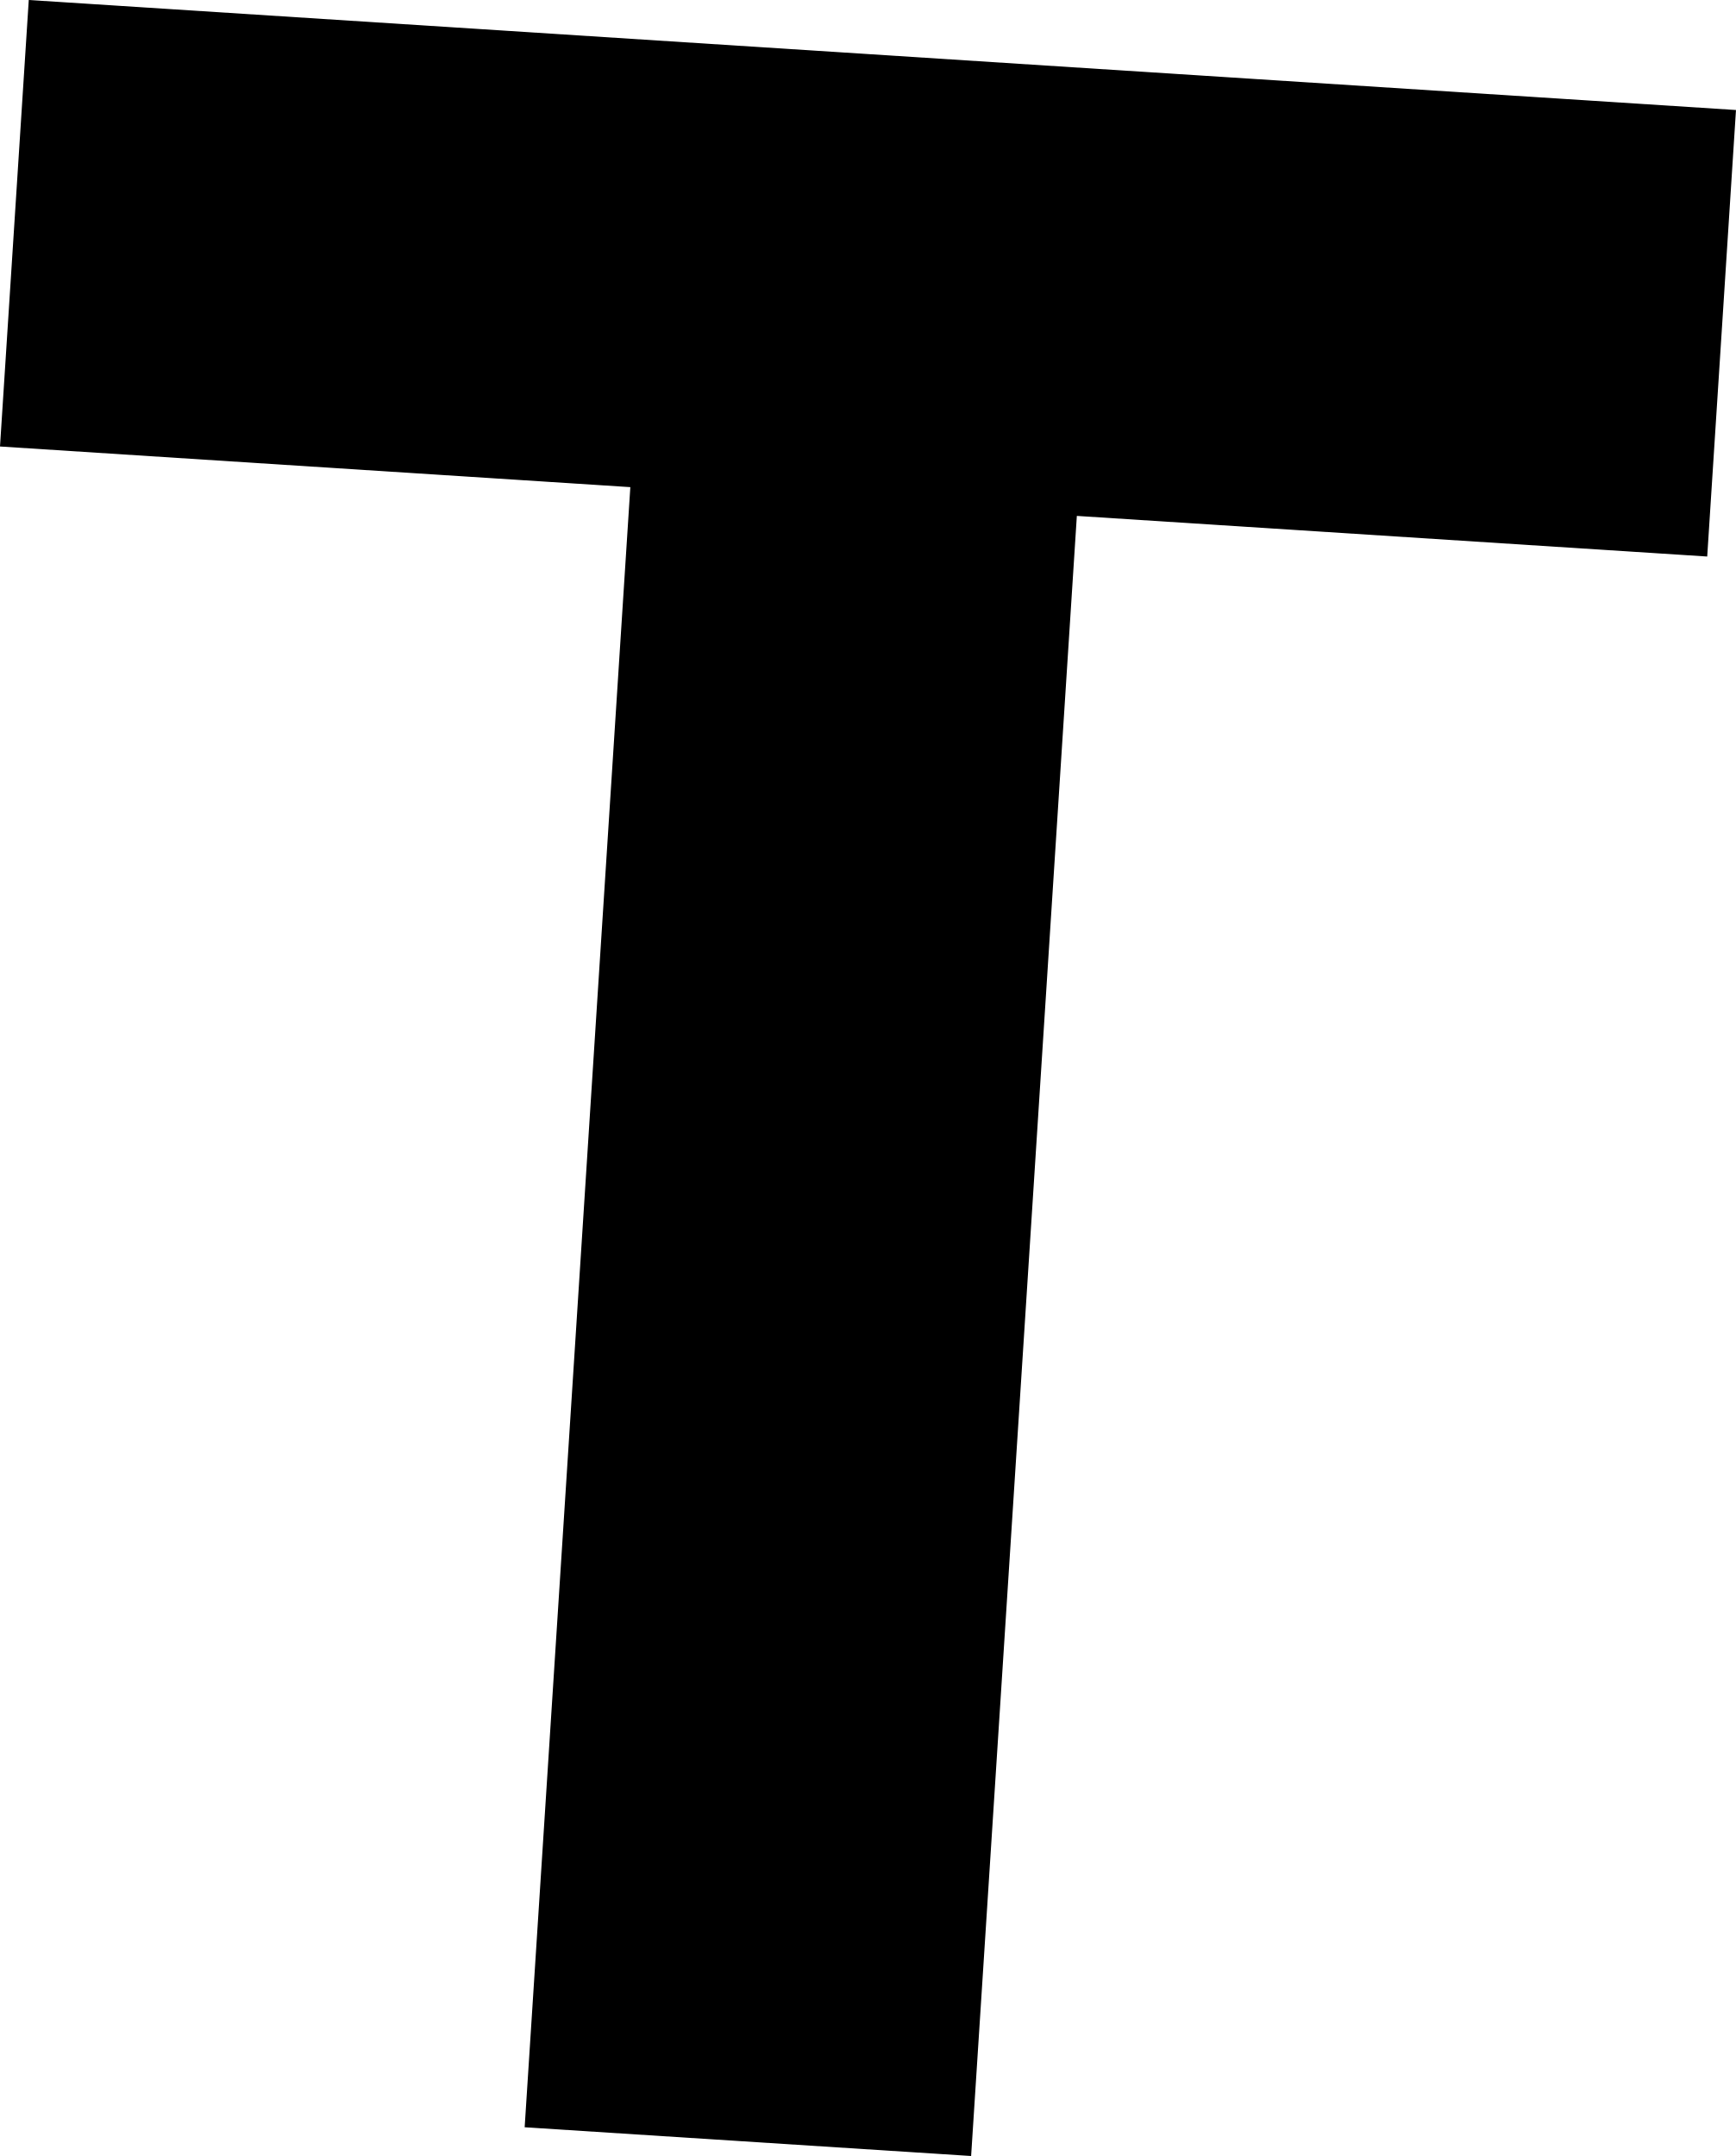
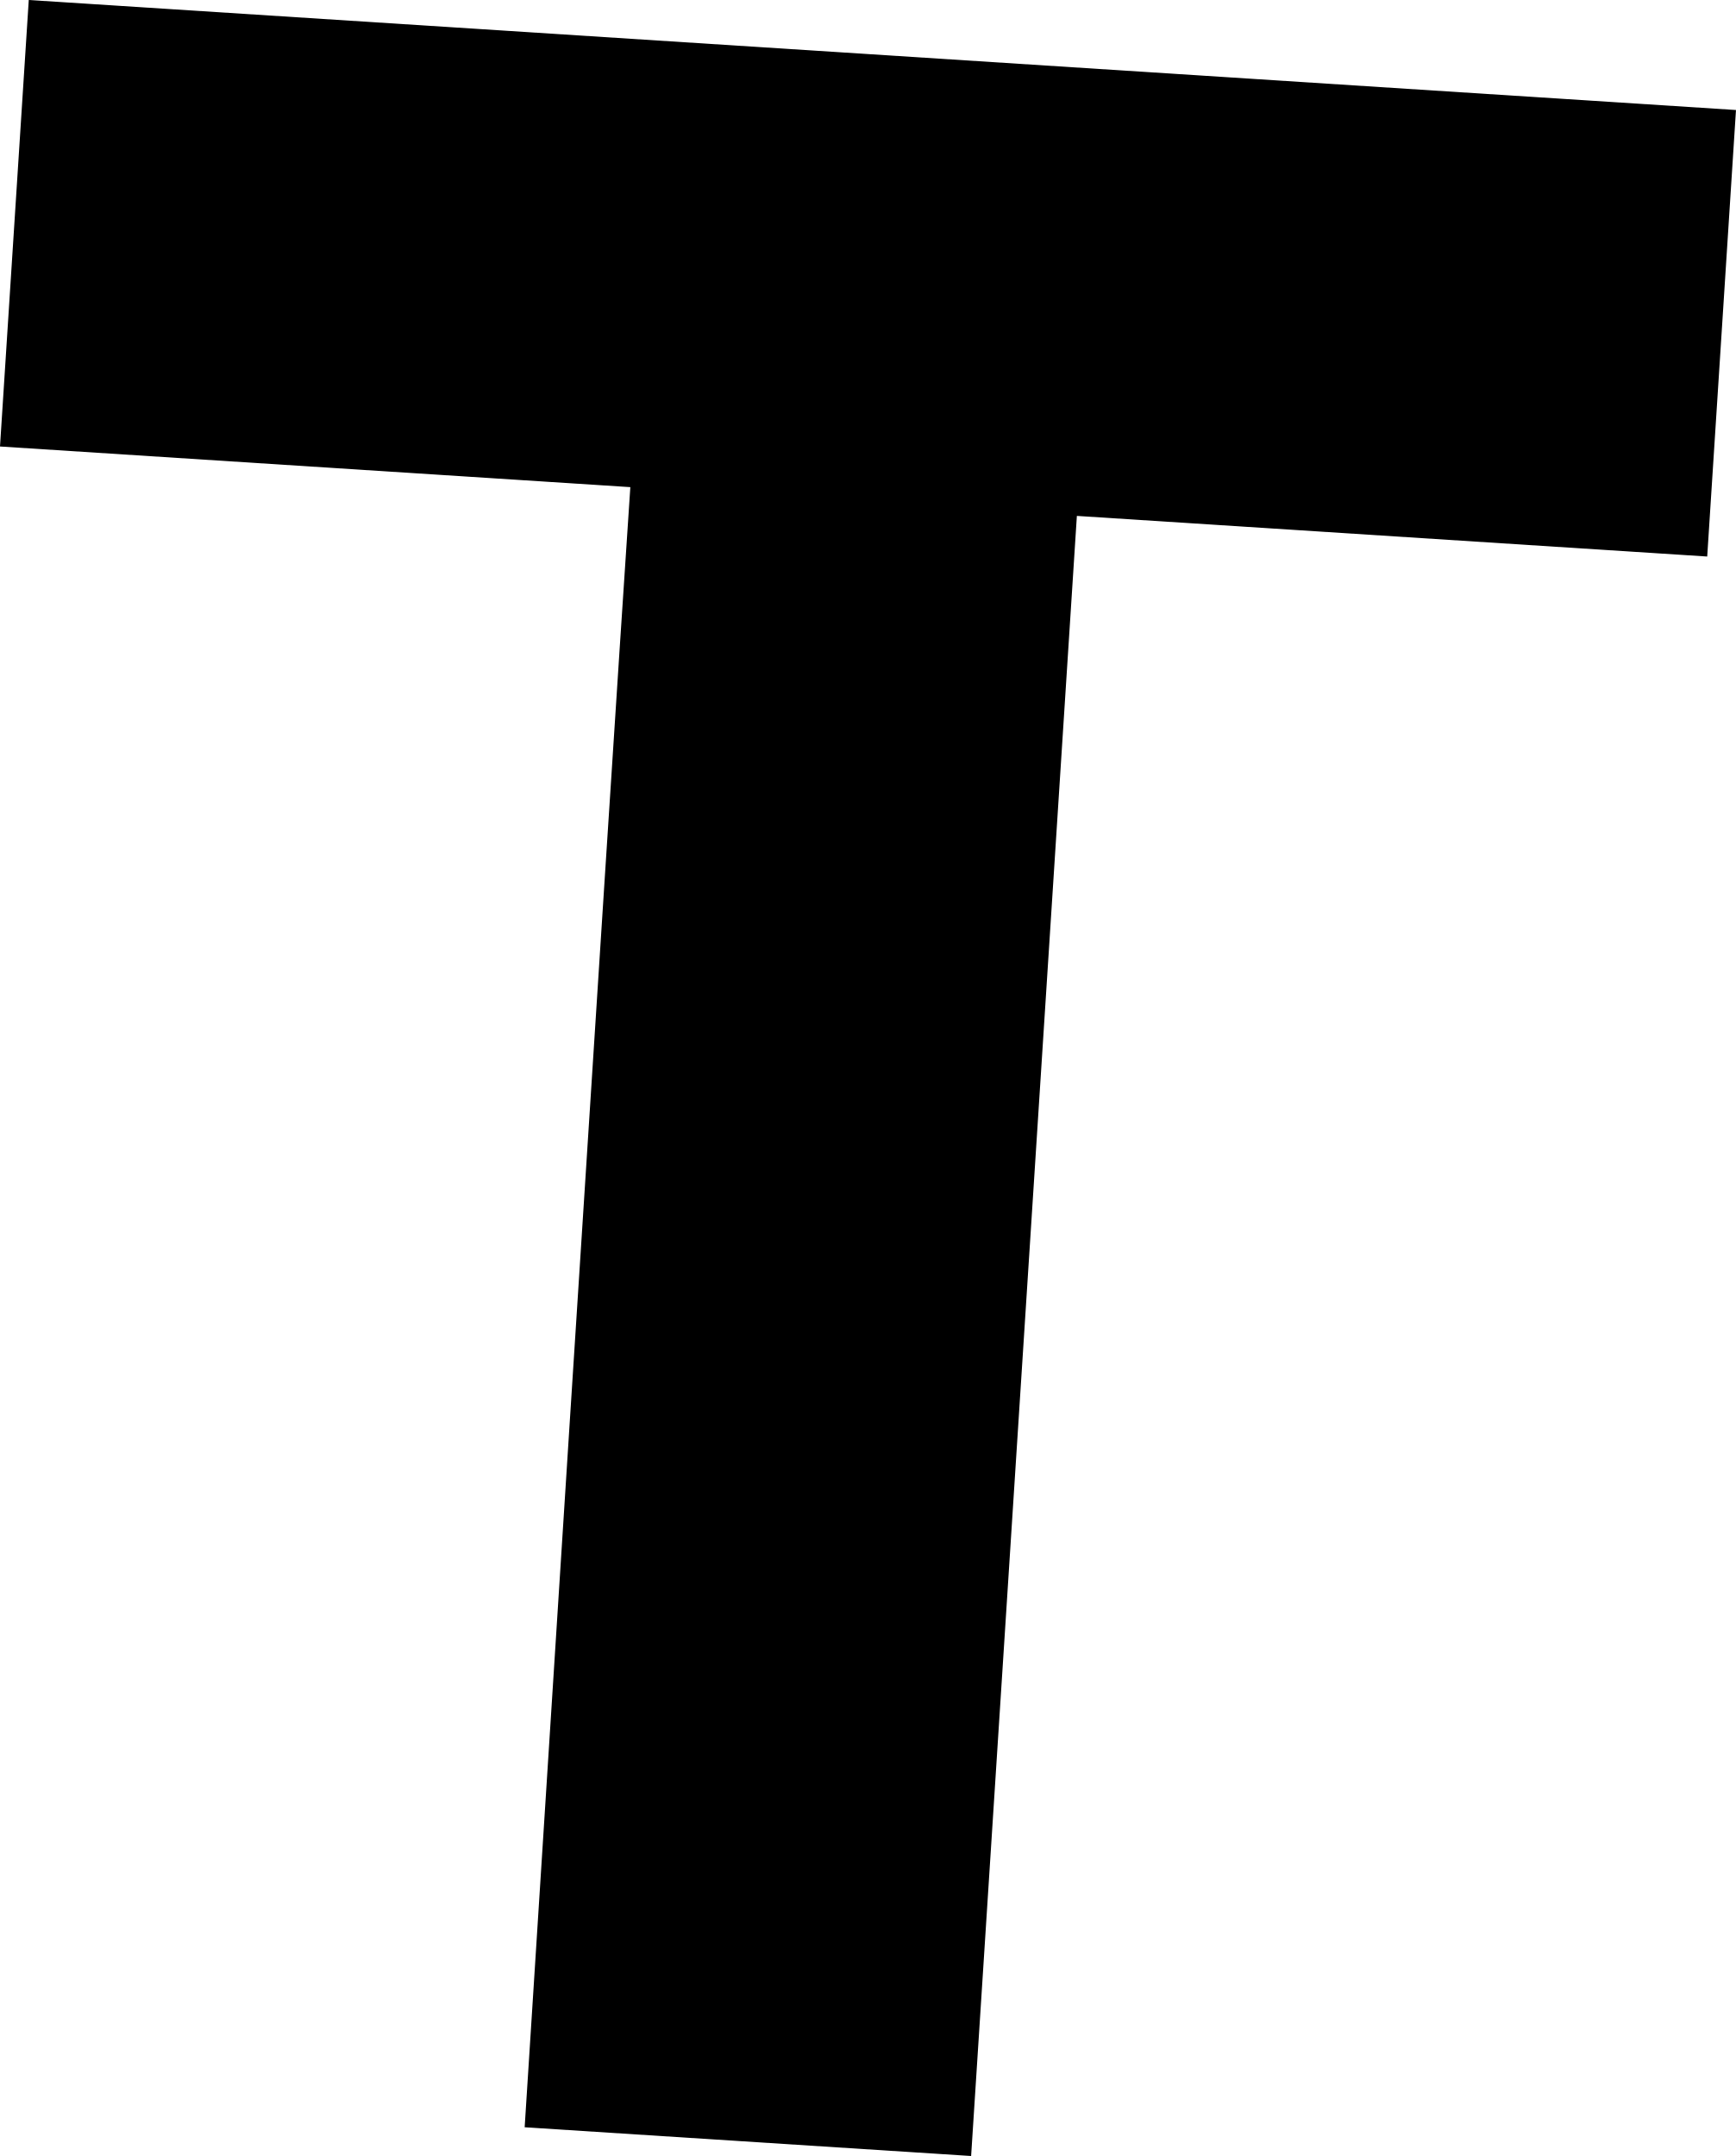
<svg xmlns="http://www.w3.org/2000/svg" version="1.1" id="Layer_1" x="0px" y="0px" width="64.445px" height="80.037px" viewBox="0 0 64.445 80.037" enable-background="new 0 0 64.445 80.037" xml:space="preserve">
-   <polygon points="64.445,4.084 63.377,20.66 39.976,19.152 36.051,80.037 19.477,78.97 23.4,18.084 0,16.575 1.068,0 " />
+   <path d="M64.445,4.084L63.377,20.66l-23.4-1.508l-3.926,60.885L19.477,78.97c0,0,3.122-48.992,3.923-60.886L0,16.575L1.068,0  L64.445,4.084z" />
</svg>
